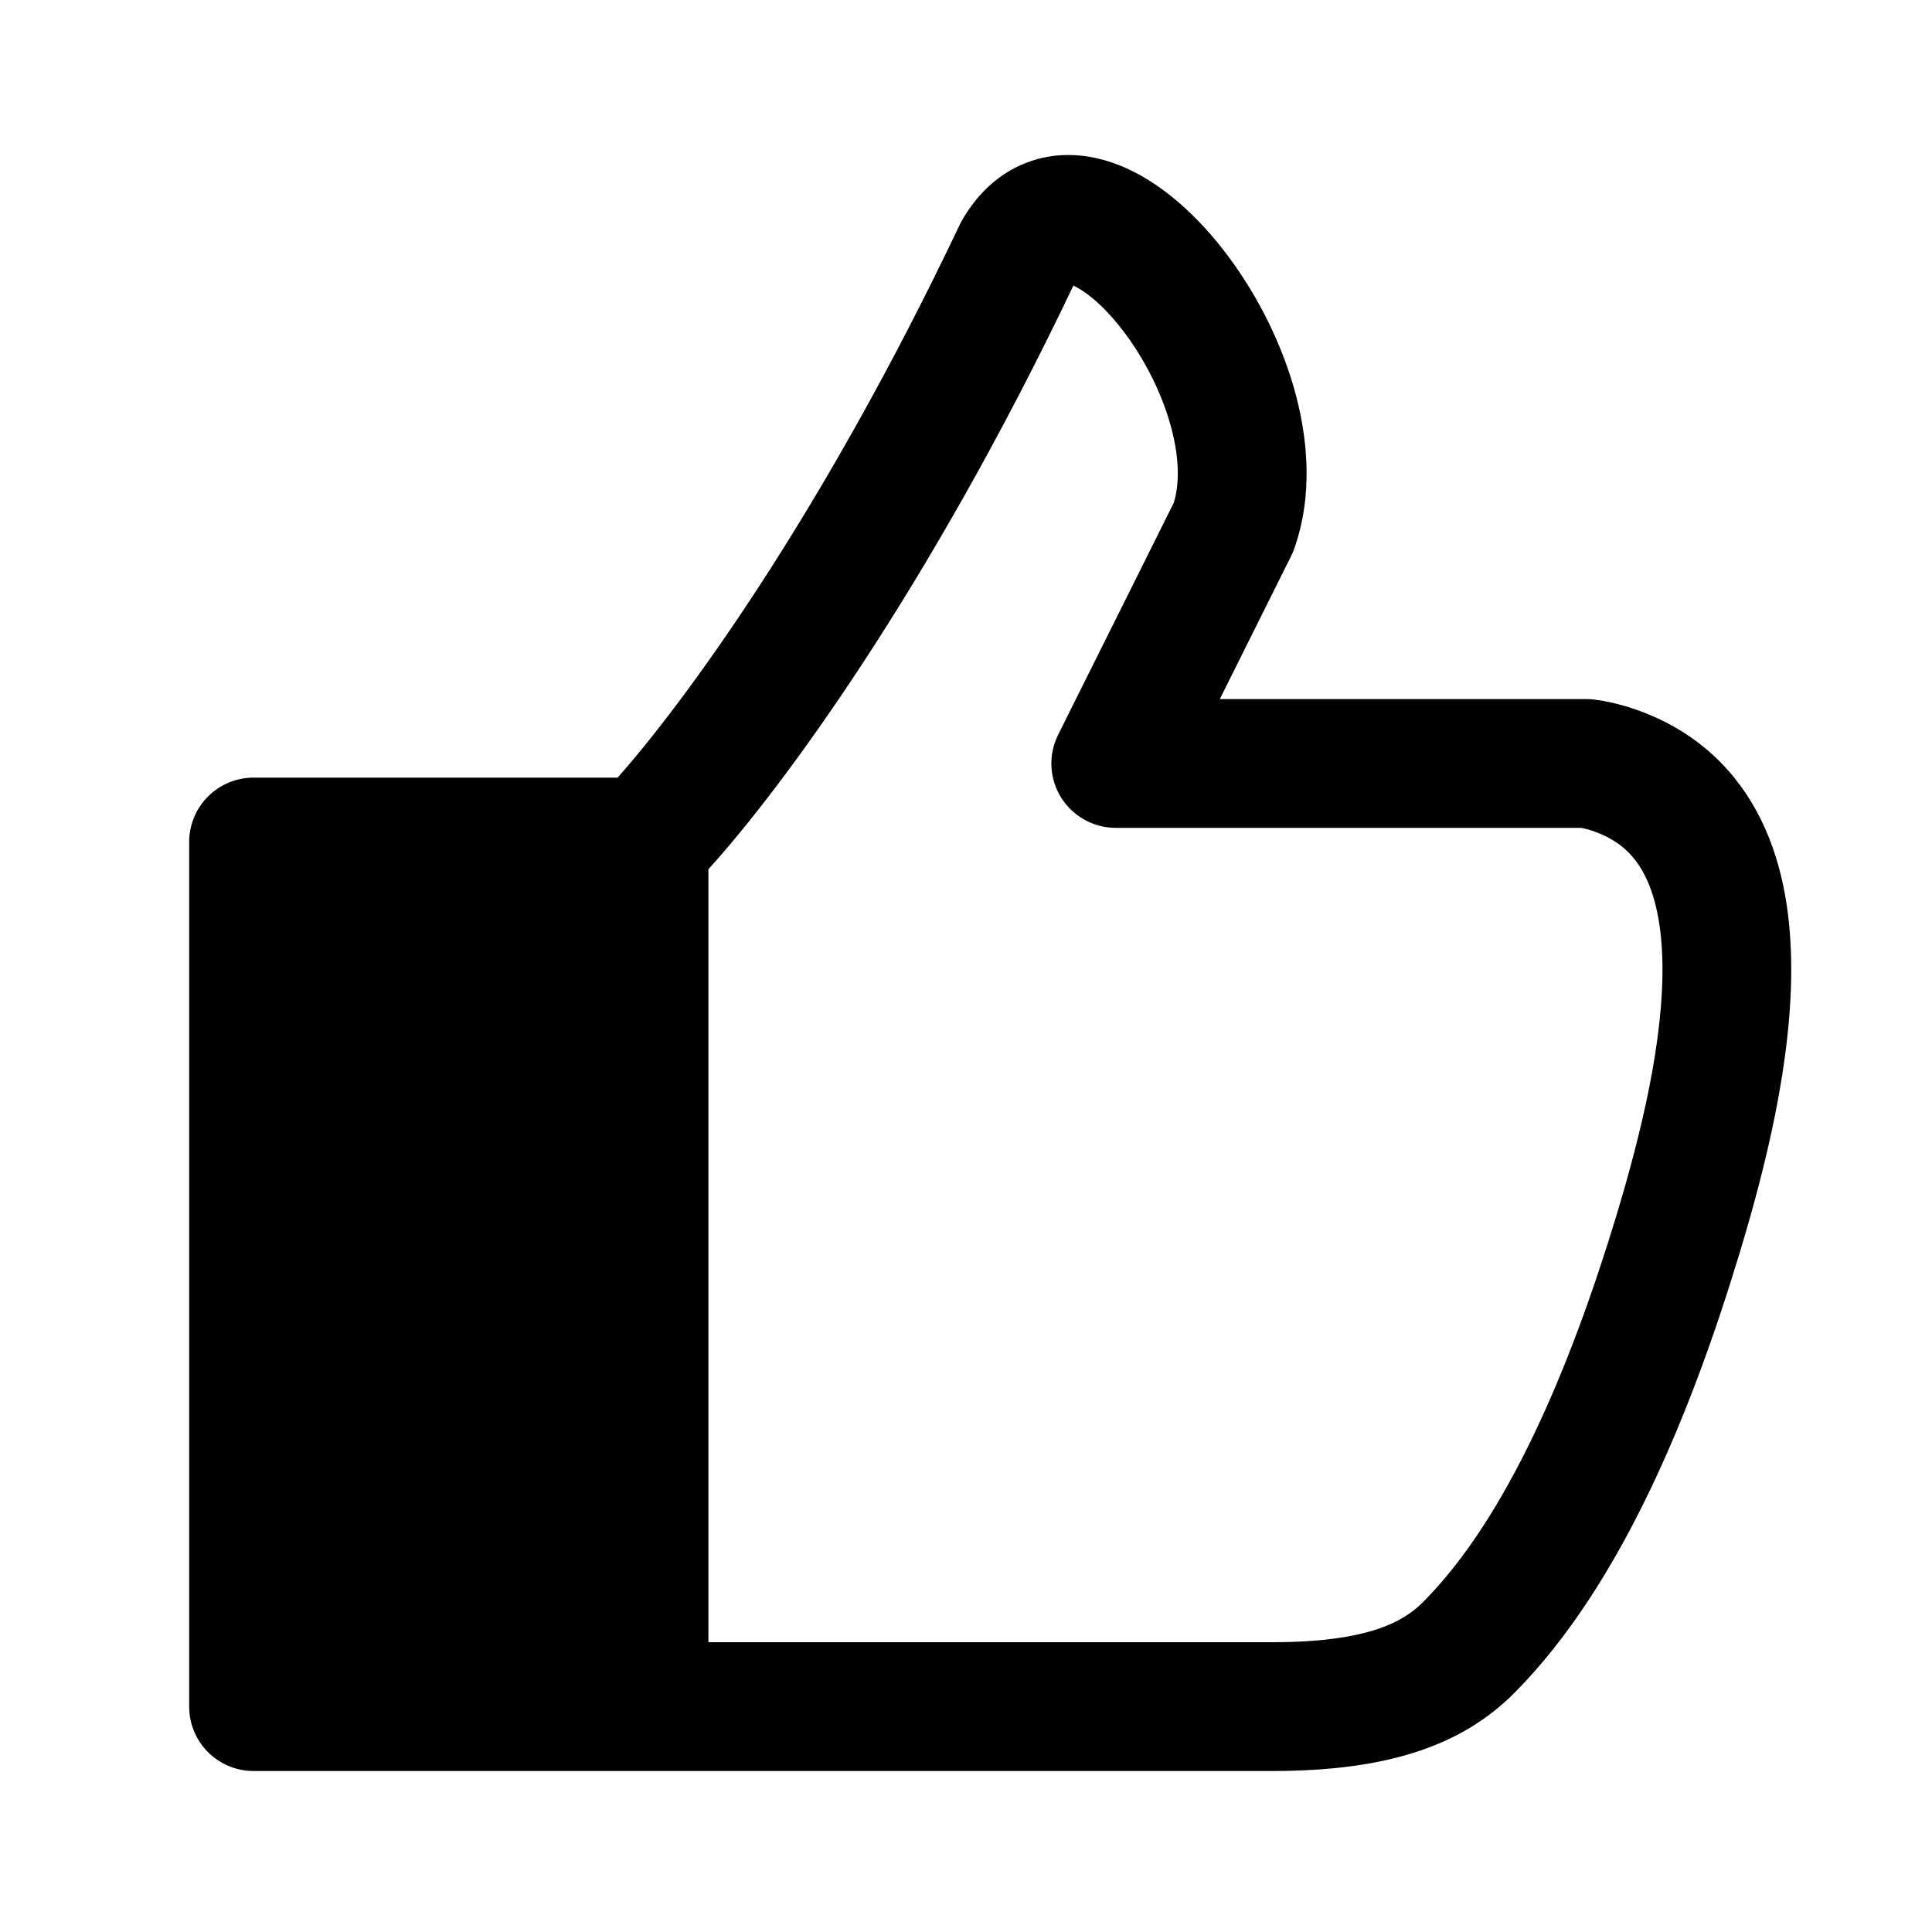
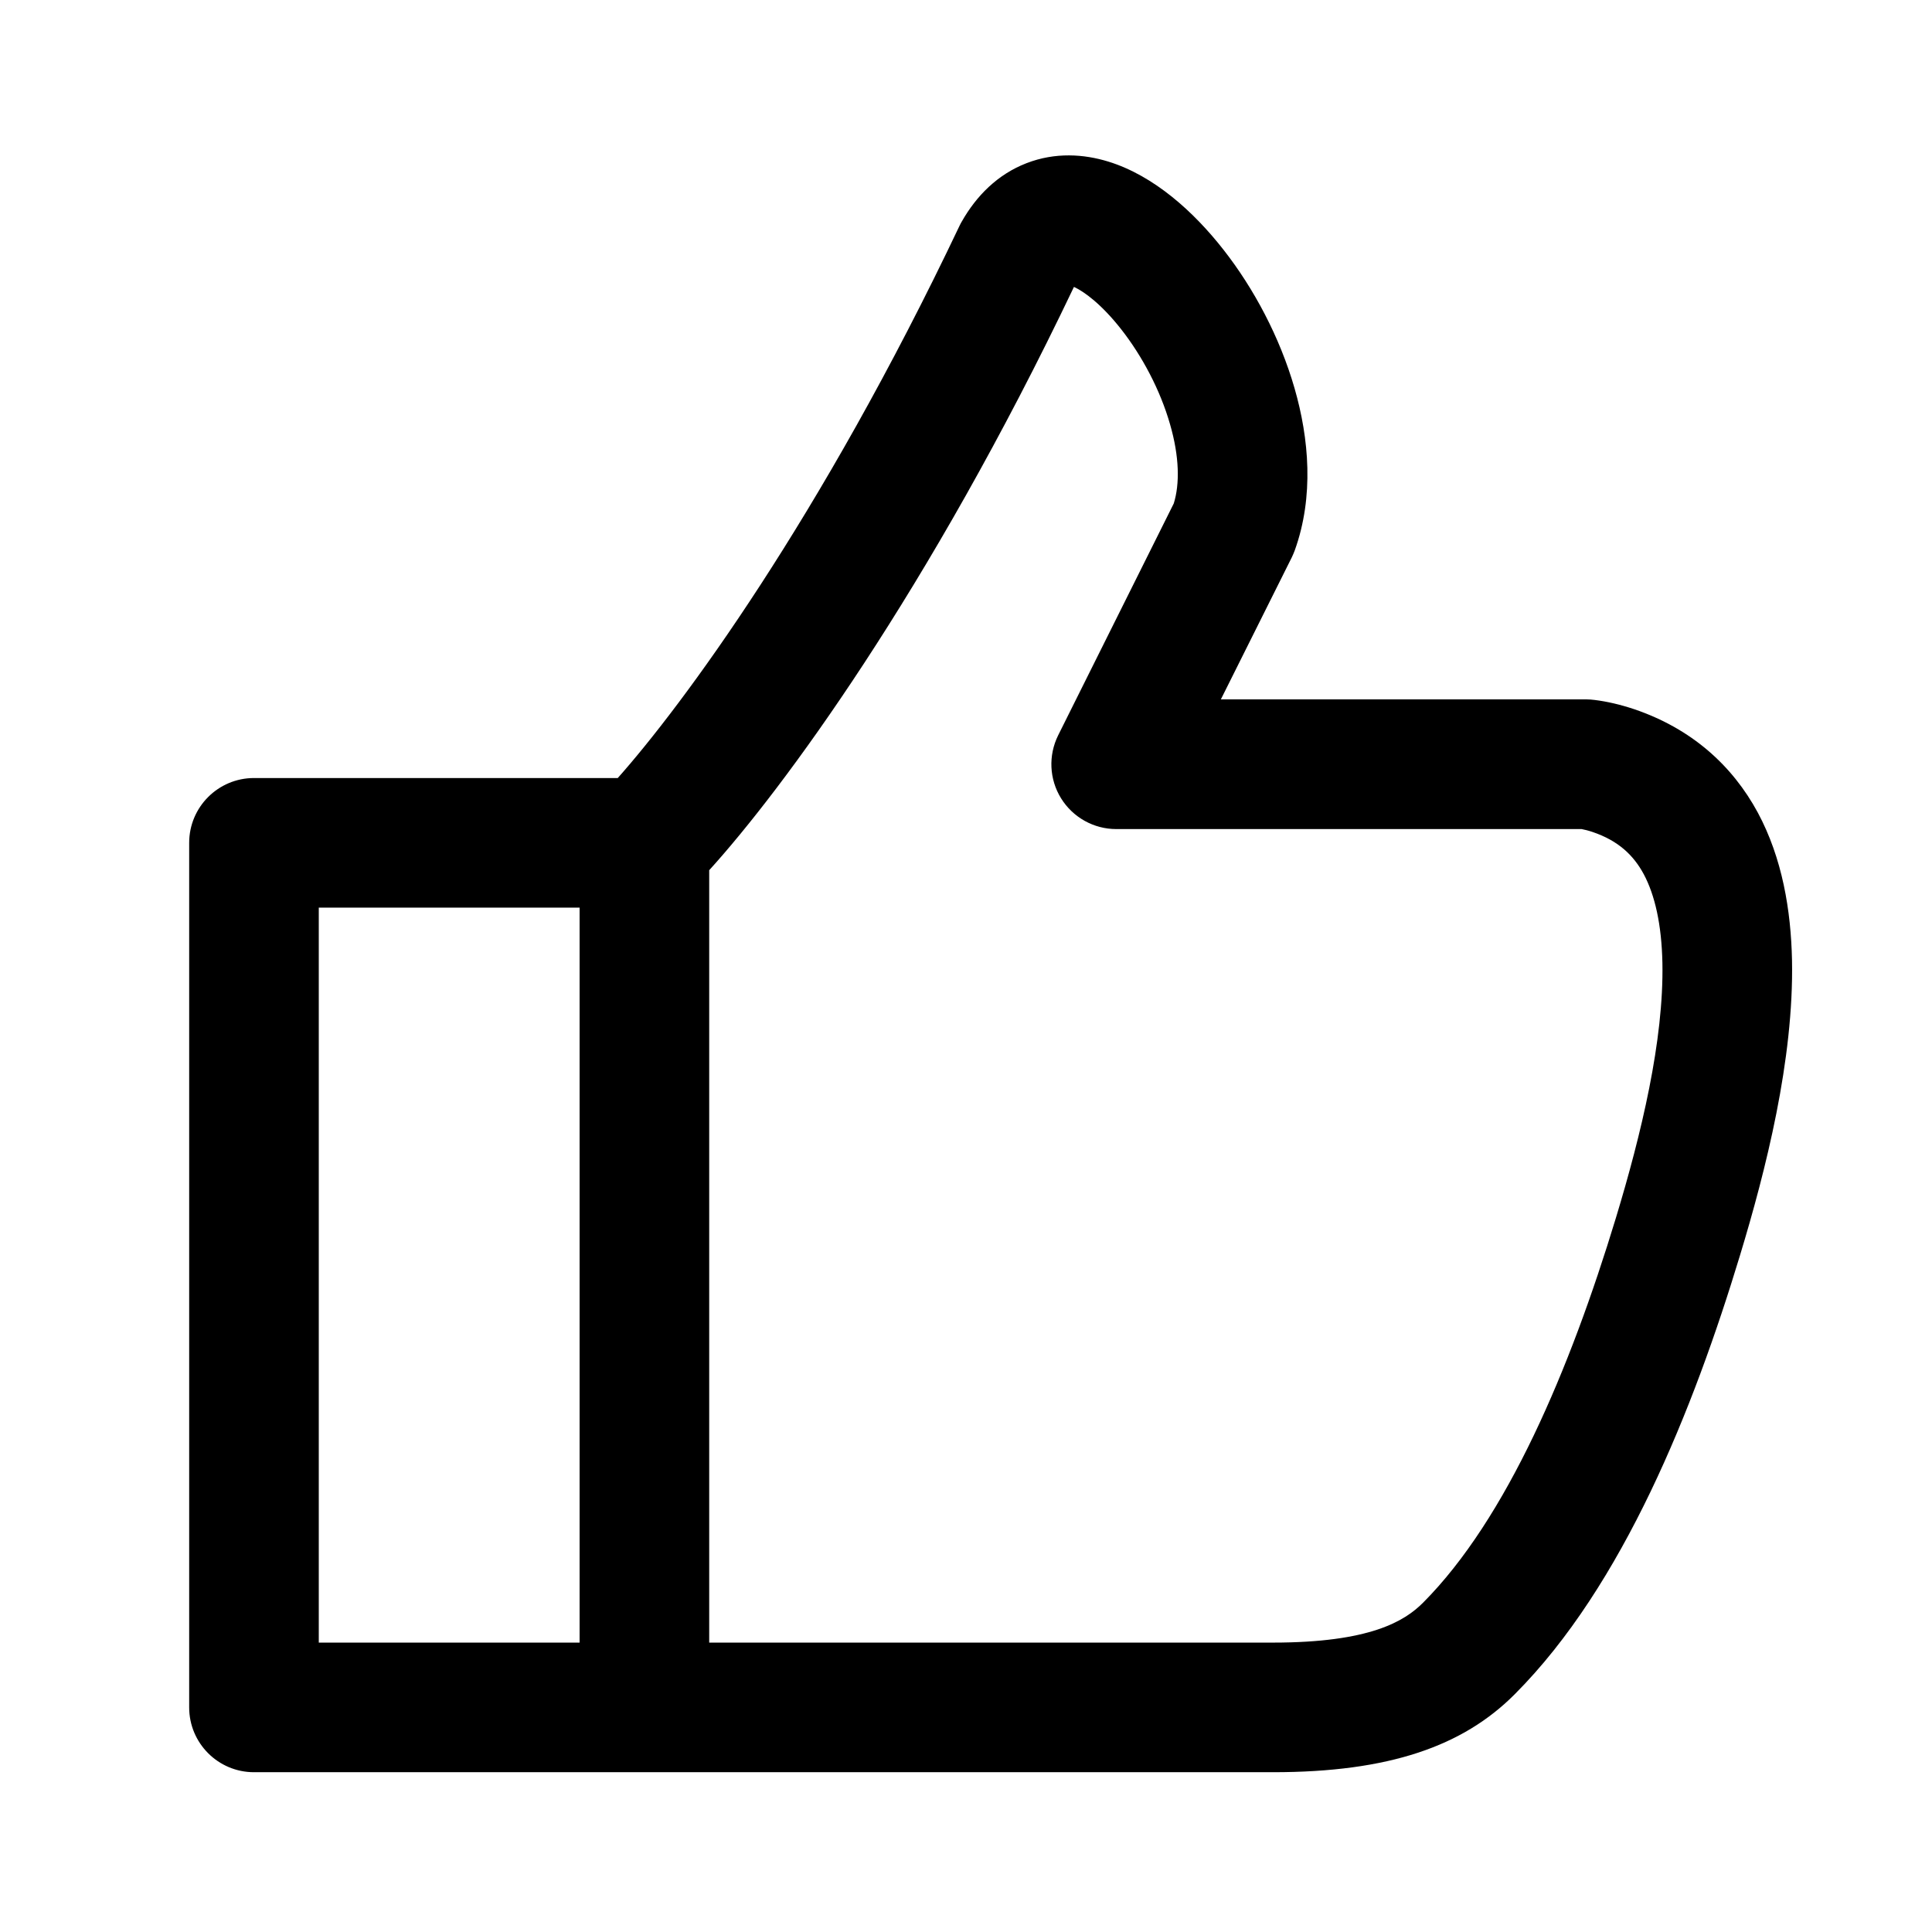
<svg xmlns="http://www.w3.org/2000/svg" width="24" height="24" viewBox="0 0 24 24" fill="none" data-karrot-ui-icon="true">
-   <path fill-rule="evenodd" clip-rule="evenodd" d="M16.074 6.825C16.314 6.157 16.251 5.436 16.072 4.813C15.89 4.183 15.568 3.577 15.187 3.092C14.822 2.626 14.329 2.177 13.76 2.002C13.459 1.909 13.104 1.884 12.749 2.022C12.392 2.16 12.129 2.425 11.949 2.74C11.939 2.758 11.93 2.776 11.921 2.794C10.185 6.45 8.465 8.768 7.672 9.66H3.15C2.708 9.66 2.35 10.018 2.35 10.46V21.2C2.35 21.642 2.708 22 3.15 22H15.808C17.252 22 18.168 21.676 18.809 21.033C20.154 19.683 21.028 17.487 21.605 15.582C21.925 14.528 22.275 13.152 22.25 11.919C22.238 11.297 22.131 10.652 21.827 10.088C21.512 9.502 21.005 9.045 20.291 8.804C20.123 8.748 19.958 8.709 19.802 8.69C19.769 8.686 19.736 8.684 19.703 8.684H15.153L16.037 6.911C16.051 6.883 16.063 6.855 16.074 6.825ZM8.8 10.798C9.707 9.799 11.527 7.338 13.334 3.548C13.463 3.606 13.683 3.766 13.928 4.079C14.189 4.412 14.413 4.835 14.534 5.257C14.652 5.665 14.656 6.004 14.581 6.246L13.145 9.127C13.021 9.375 13.034 9.669 13.18 9.905C13.326 10.14 13.584 10.284 13.861 10.284H19.642C19.679 10.291 19.726 10.302 19.779 10.32C20.099 10.428 20.29 10.608 20.418 10.847C20.558 11.107 20.641 11.474 20.651 11.951C20.67 12.914 20.388 14.083 20.074 15.118C19.503 17.001 18.72 18.856 17.676 19.903C17.445 20.135 17.013 20.4 15.808 20.4H8.8V10.798Z" fill="currentColor" />
+   <path fill-rule="evenodd" clip-rule="evenodd" d="M13.767 2.007C13.465 1.914 13.109 1.889 12.752 2.027C12.394 2.165 12.13 2.432 11.95 2.748C11.94 2.765 11.93 2.783 11.921 2.802C10.188 6.451 8.471 8.769 7.674 9.665H3.155C2.711 9.665 2.35 10.025 2.35 10.47V21.21C2.35 21.655 2.711 22.015 3.155 22.015H15.813C17.258 22.015 18.175 21.691 18.817 21.046C20.164 19.696 21.038 17.499 21.615 15.594C21.935 14.539 22.285 13.163 22.261 11.929C22.248 11.307 22.14 10.661 21.837 10.096C21.52 9.509 21.013 9.051 20.298 8.809C20.13 8.753 19.964 8.714 19.808 8.695C19.775 8.691 19.741 8.688 19.708 8.688H15.166L16.047 6.924C16.061 6.895 16.073 6.866 16.084 6.837C16.325 6.167 16.261 5.445 16.081 4.822C15.899 4.191 15.577 3.584 15.196 3.099C14.831 2.633 14.336 2.182 13.767 2.007ZM3.96 11.275V20.405H7.2V11.275H3.96ZM8.81 10.81C9.716 9.812 11.534 7.354 13.341 3.564C13.47 3.623 13.687 3.783 13.929 4.092C14.19 4.425 14.413 4.847 14.534 5.268C14.652 5.674 14.656 6.013 14.581 6.254L13.145 9.134C13.021 9.384 13.034 9.68 13.181 9.917C13.328 10.154 13.587 10.299 13.866 10.299H19.647C19.684 10.306 19.73 10.317 19.783 10.335C20.102 10.443 20.291 10.622 20.419 10.859C20.558 11.119 20.641 11.484 20.651 11.961C20.67 12.923 20.388 14.091 20.074 15.127C19.503 17.009 18.72 18.863 17.677 19.91C17.447 20.14 17.017 20.405 15.813 20.405H8.81V10.81Z" fill="currentColor" />
</svg>
